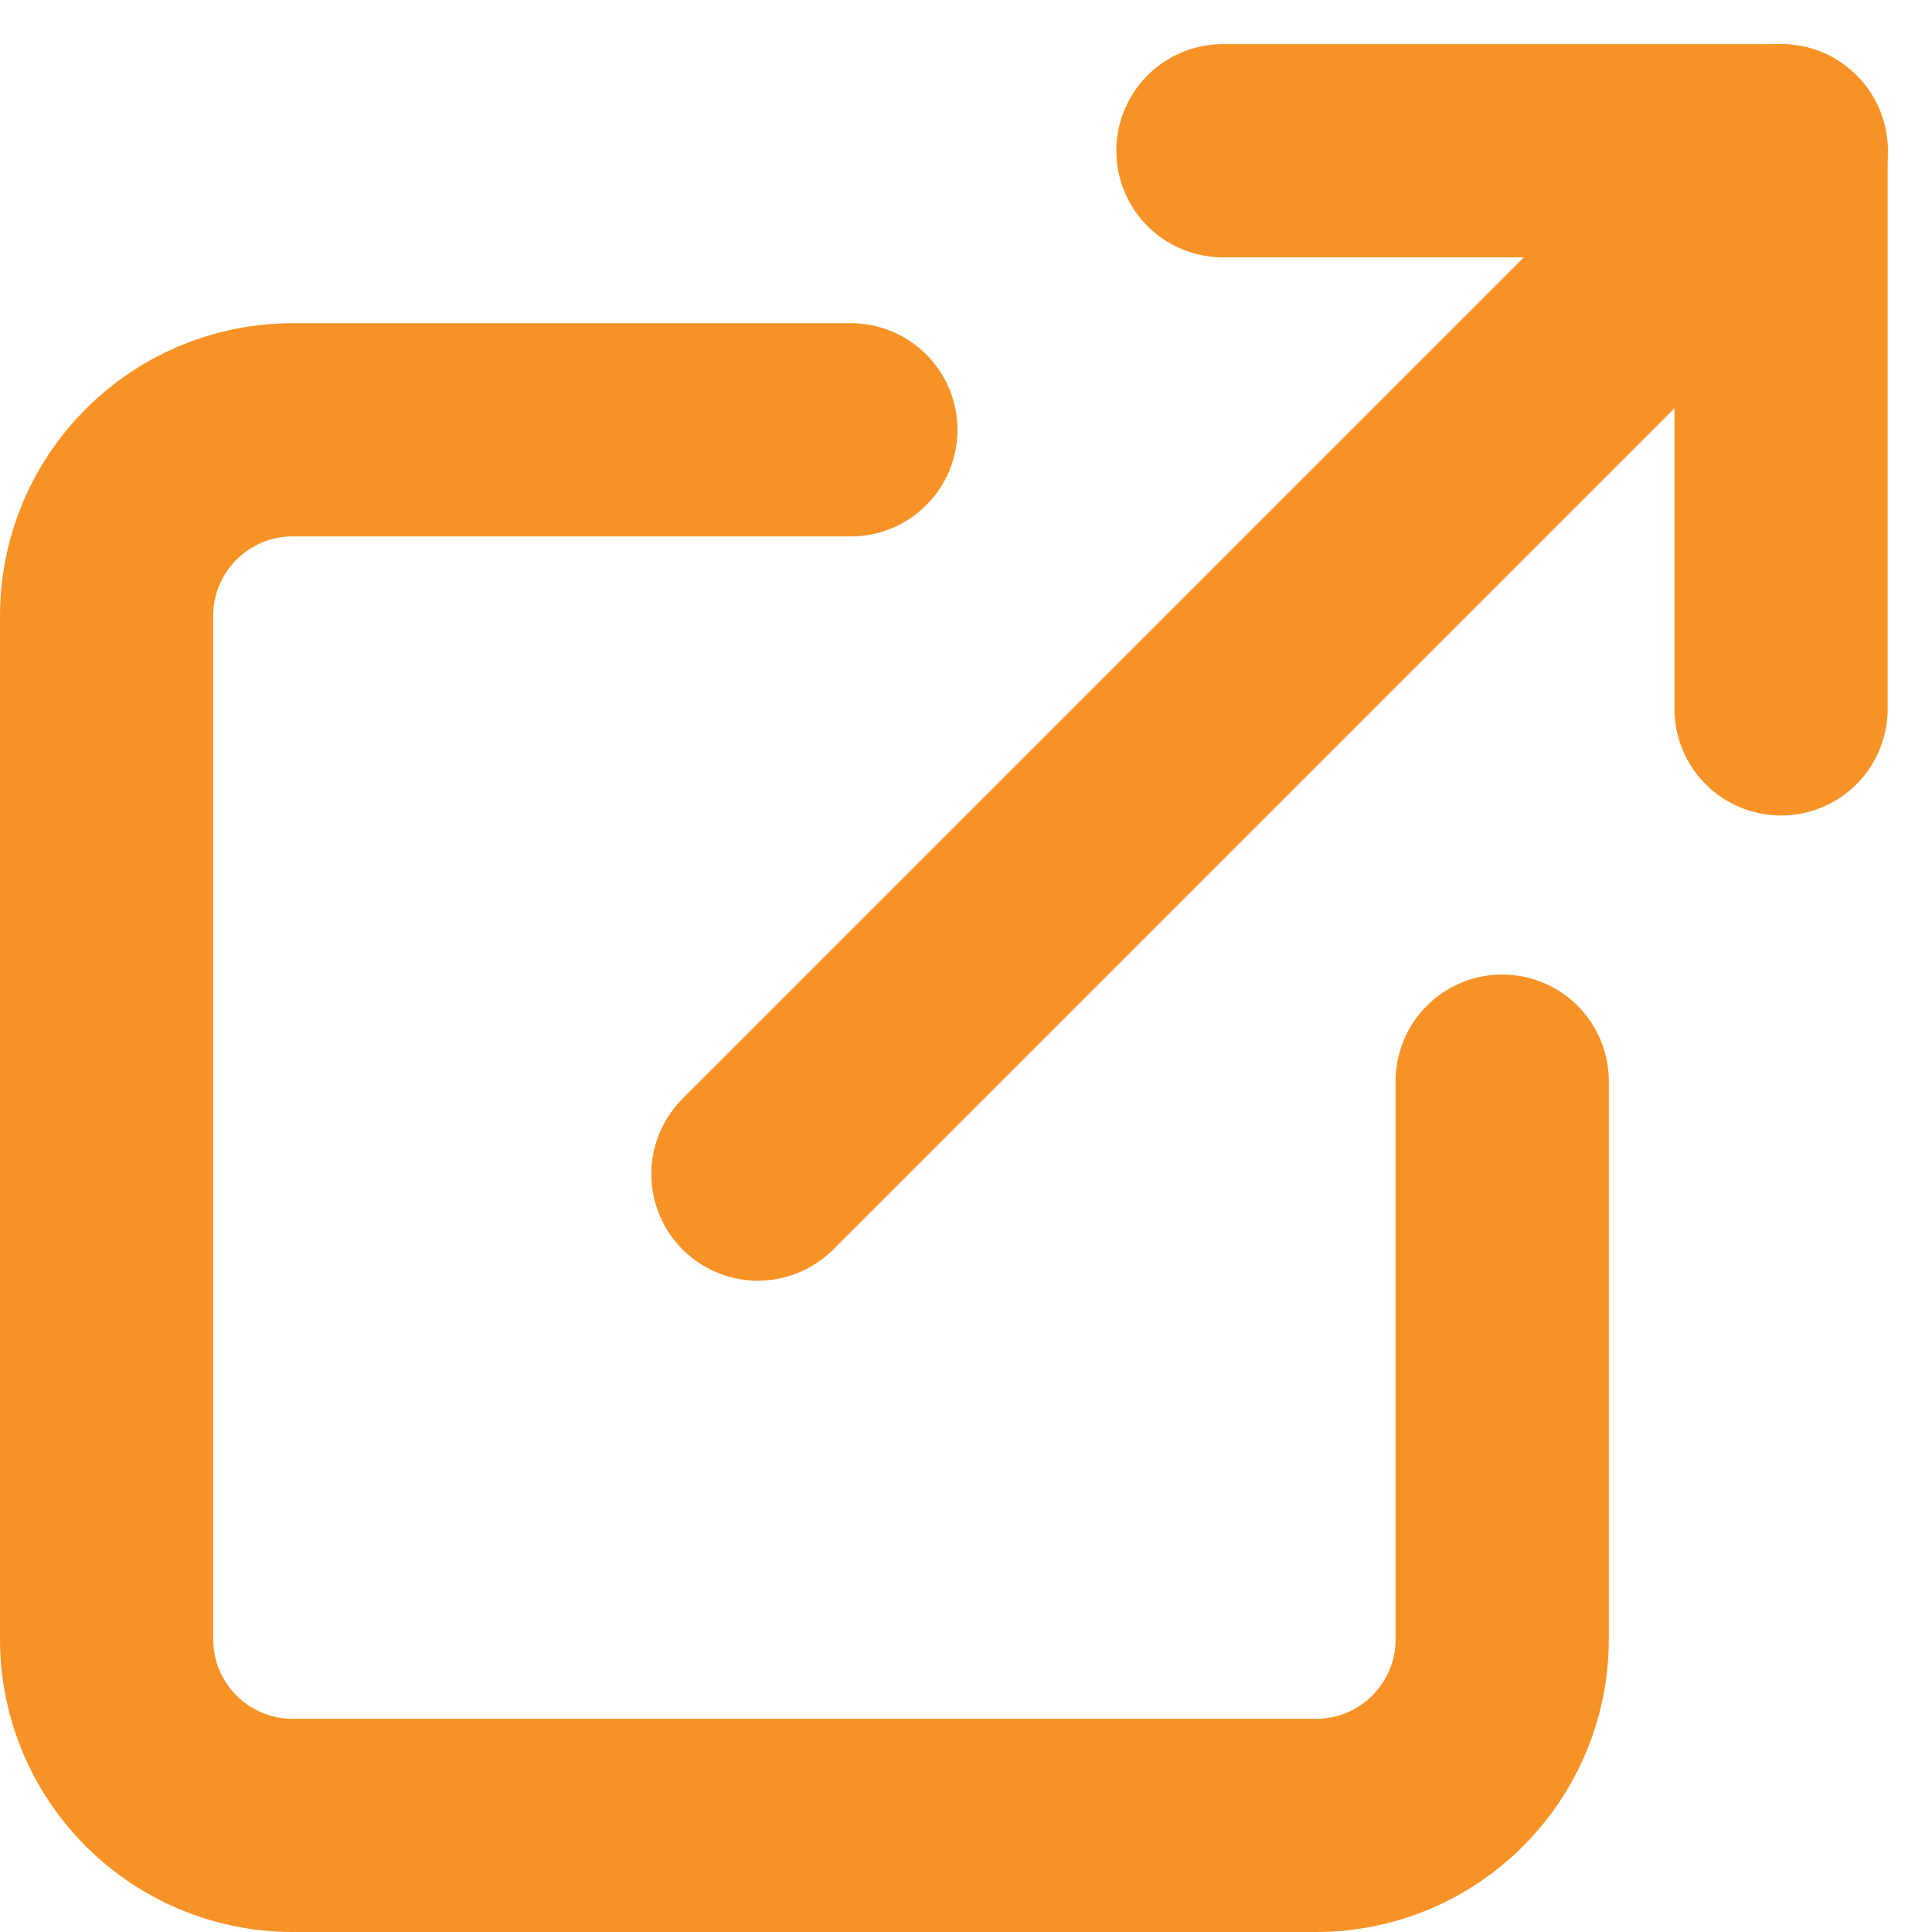
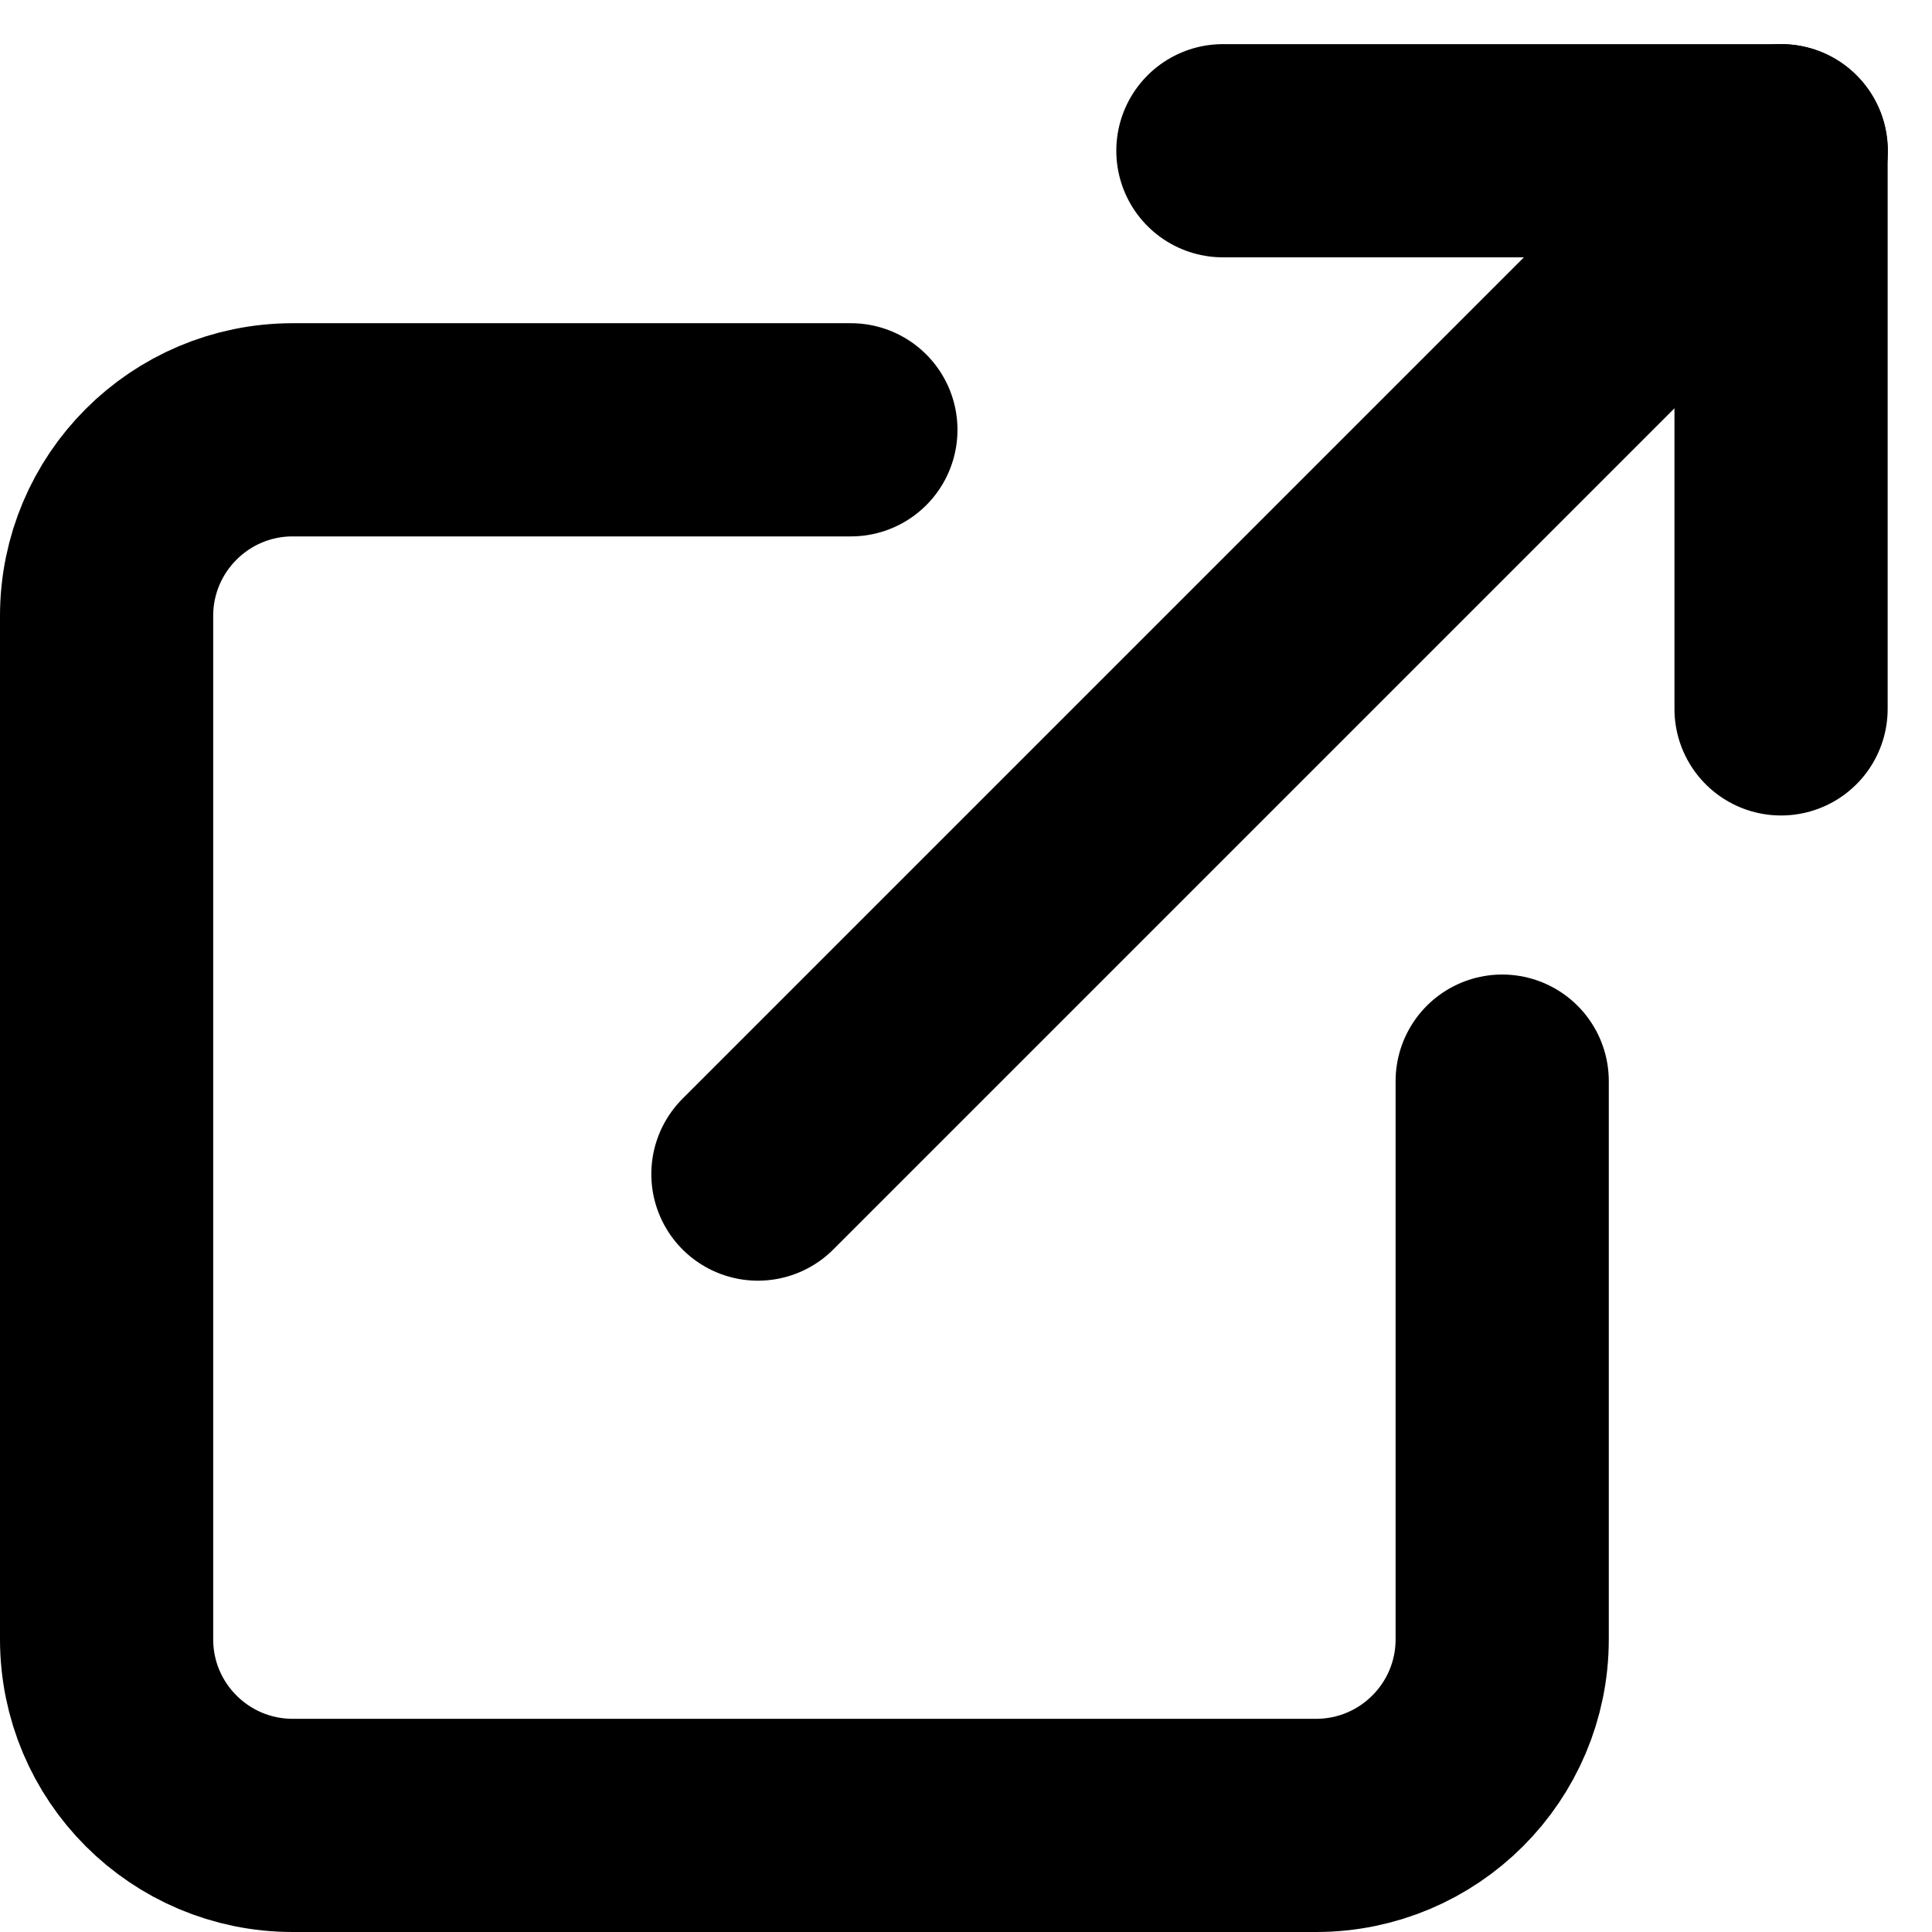
<svg xmlns="http://www.w3.org/2000/svg" width="9.062" height="9.062" viewBox="0 0 9.062 9.062">
  <g id="Icon_feather-external-link" data-name="Icon feather-external-link" transform="translate(0.5 0.707)">
-     <path id="Path_2" data-name="Path 2" d="M11.046,12.055v2.618a.873.873,0,0,1-.873.873h-4.8a.873.873,0,0,1-.873-.873v-4.8A.873.873,0,0,1,5.373,9H7.991" transform="translate(-4.5 -7.691)" fill="none" stroke="#f79326" stroke-linecap="round" stroke-linejoin="round" stroke-width="1" />
-     <path id="Path_3" data-name="Path 3" d="M22.5,4.5h2.618V7.118" transform="translate(-17.264 -4.5)" fill="none" stroke="#f79326" stroke-linecap="round" stroke-linejoin="round" stroke-width="1" />
-     <path id="Path_4" data-name="Path 4" d="M15,9.3l4.8-4.8" transform="translate(-11.945 -4.5)" fill="none" stroke="#f79326" stroke-linecap="round" stroke-linejoin="round" stroke-width="1" />
+     <path id="Path_2" data-name="Path 2" d="M11.046,12.055v2.618a.873.873,0,0,1-.873.873h-4.8a.873.873,0,0,1-.873-.873v-4.8A.873.873,0,0,1,5.373,9H7.991" transform="translate(-4.5 -7.691)" fill="none" stroke="#000" stroke-linecap="round" stroke-linejoin="round" stroke-width="1" />
+     <path id="Path_3" data-name="Path 3" d="M22.5,4.5h2.618V7.118" transform="translate(-17.264 -4.5)" fill="none" stroke="#000" stroke-linecap="round" stroke-linejoin="round" stroke-width="1" />
+     <path id="Path_4" data-name="Path 4" d="M15,9.3l4.8-4.8" transform="translate(-11.945 -4.5)" fill="none" stroke="#000" stroke-linecap="round" stroke-linejoin="round" stroke-width="1" />
  </g>
</svg>
